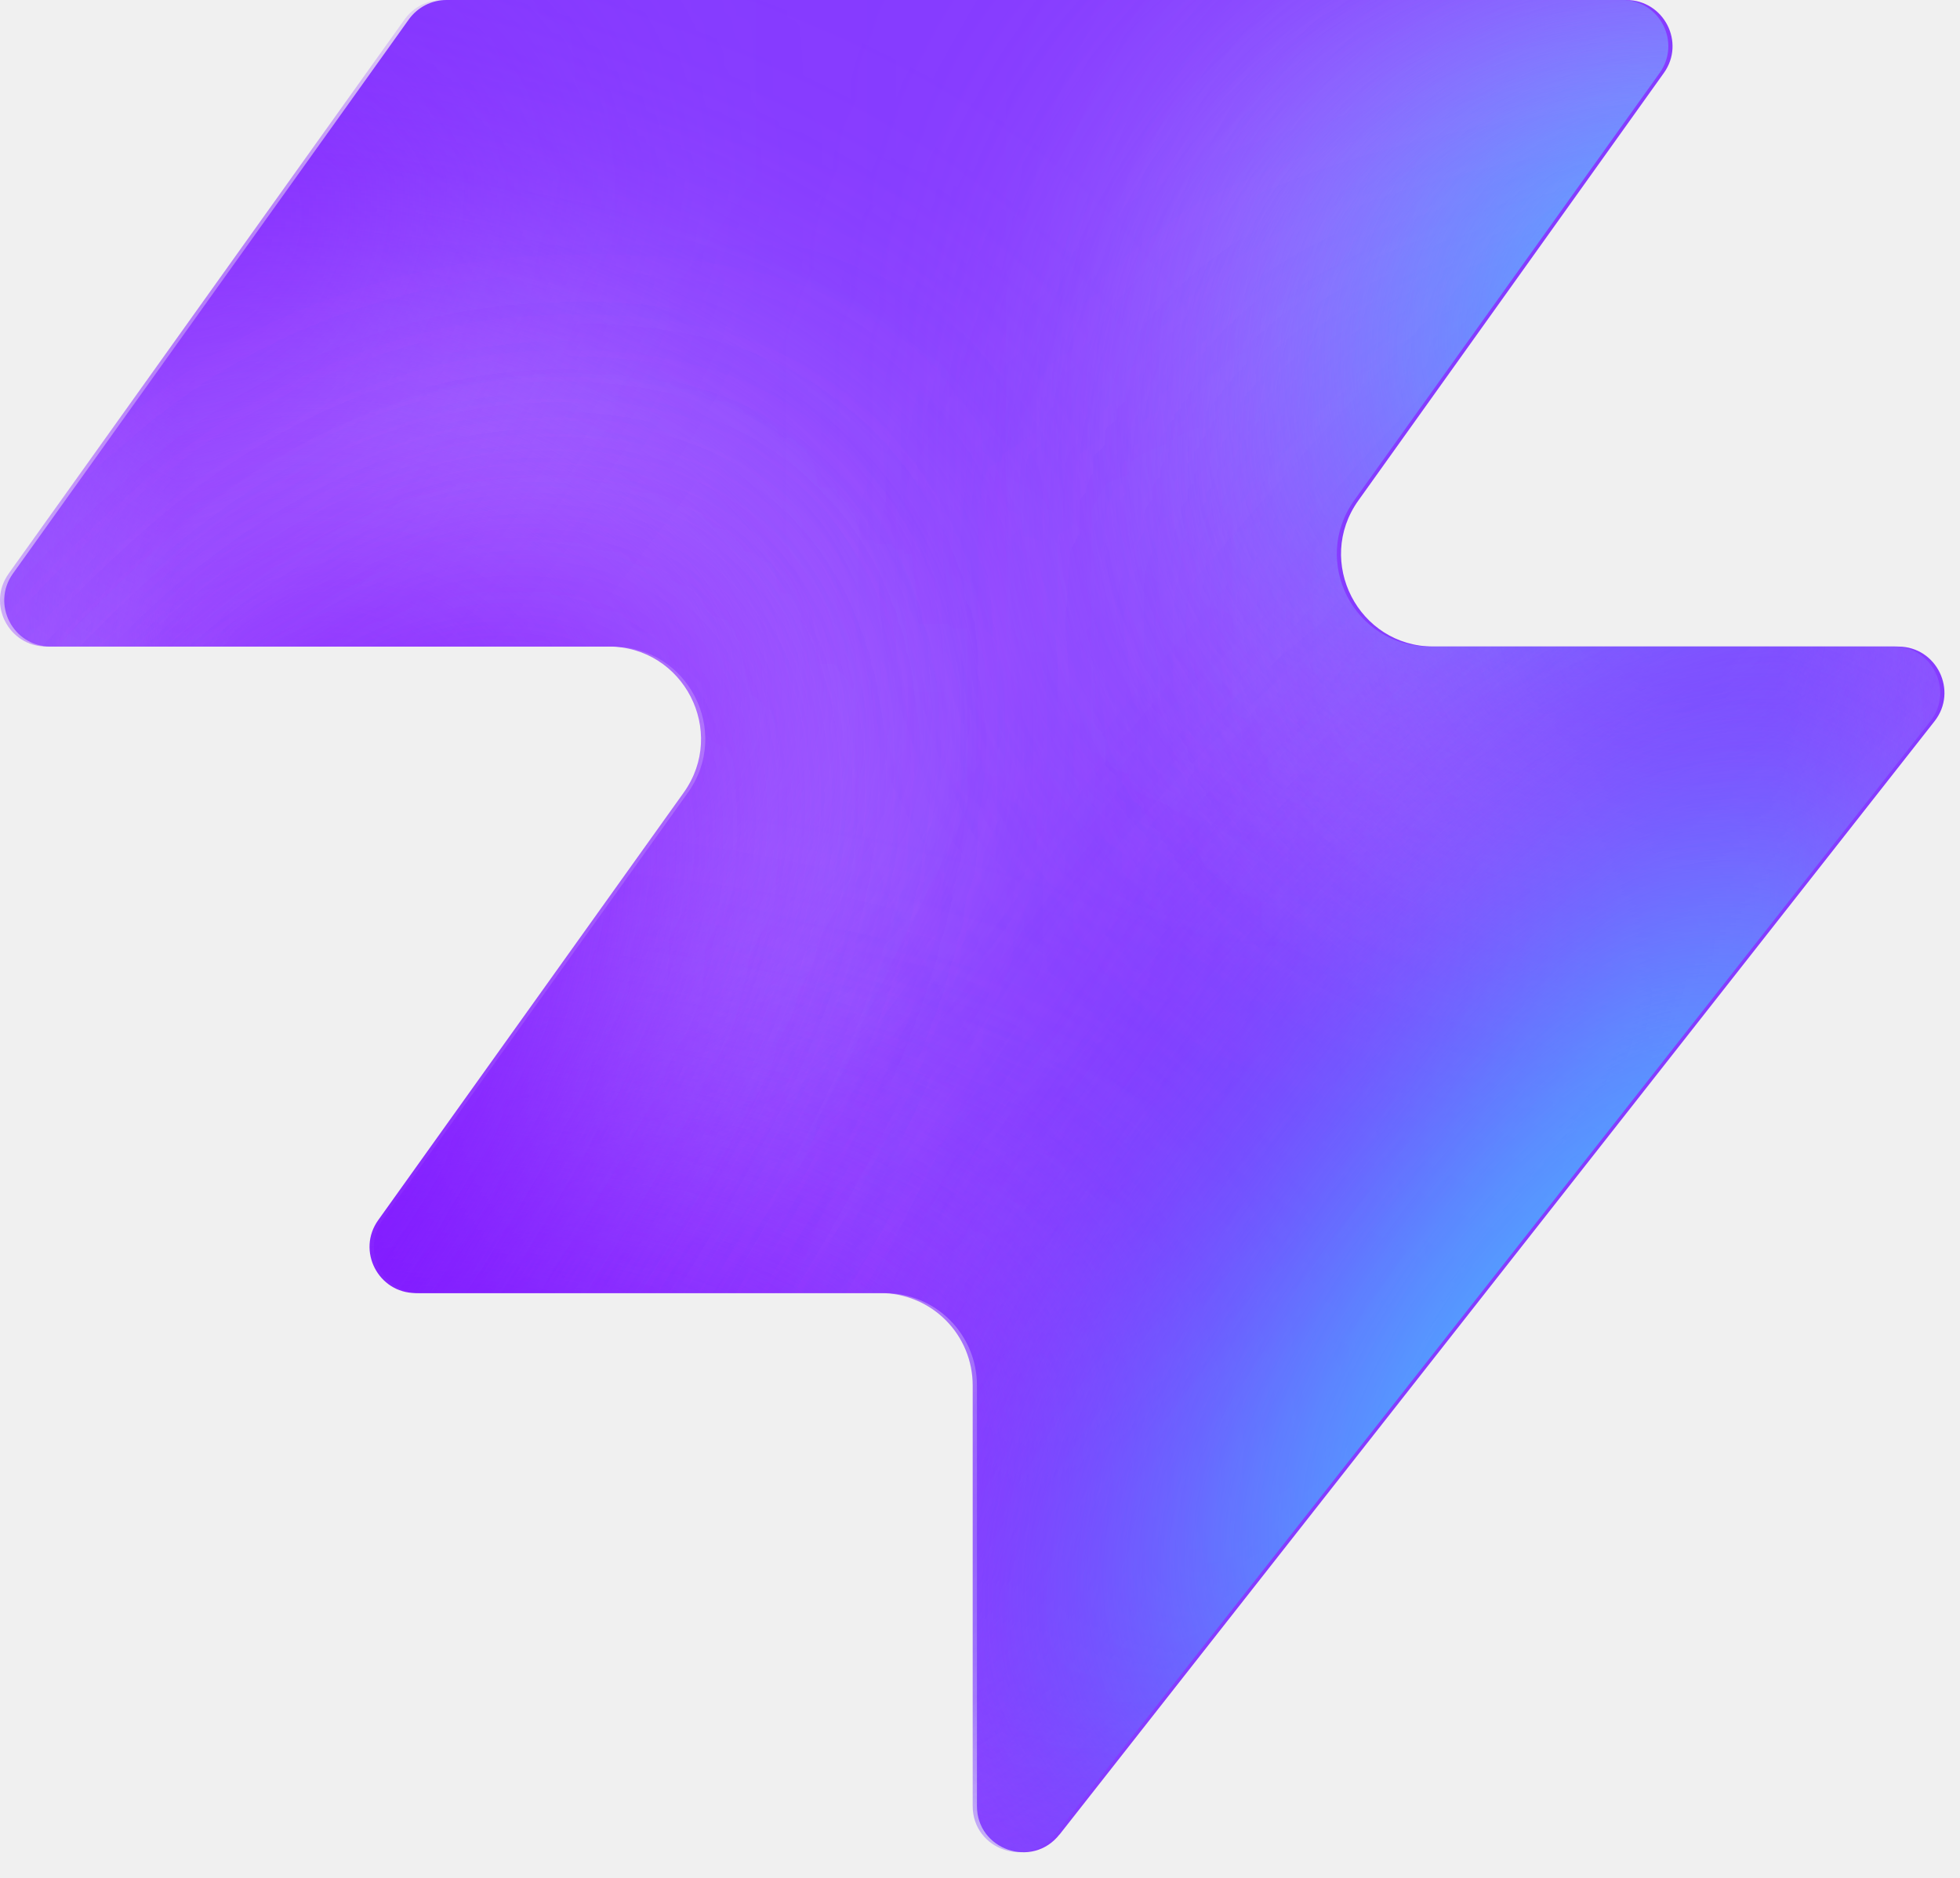
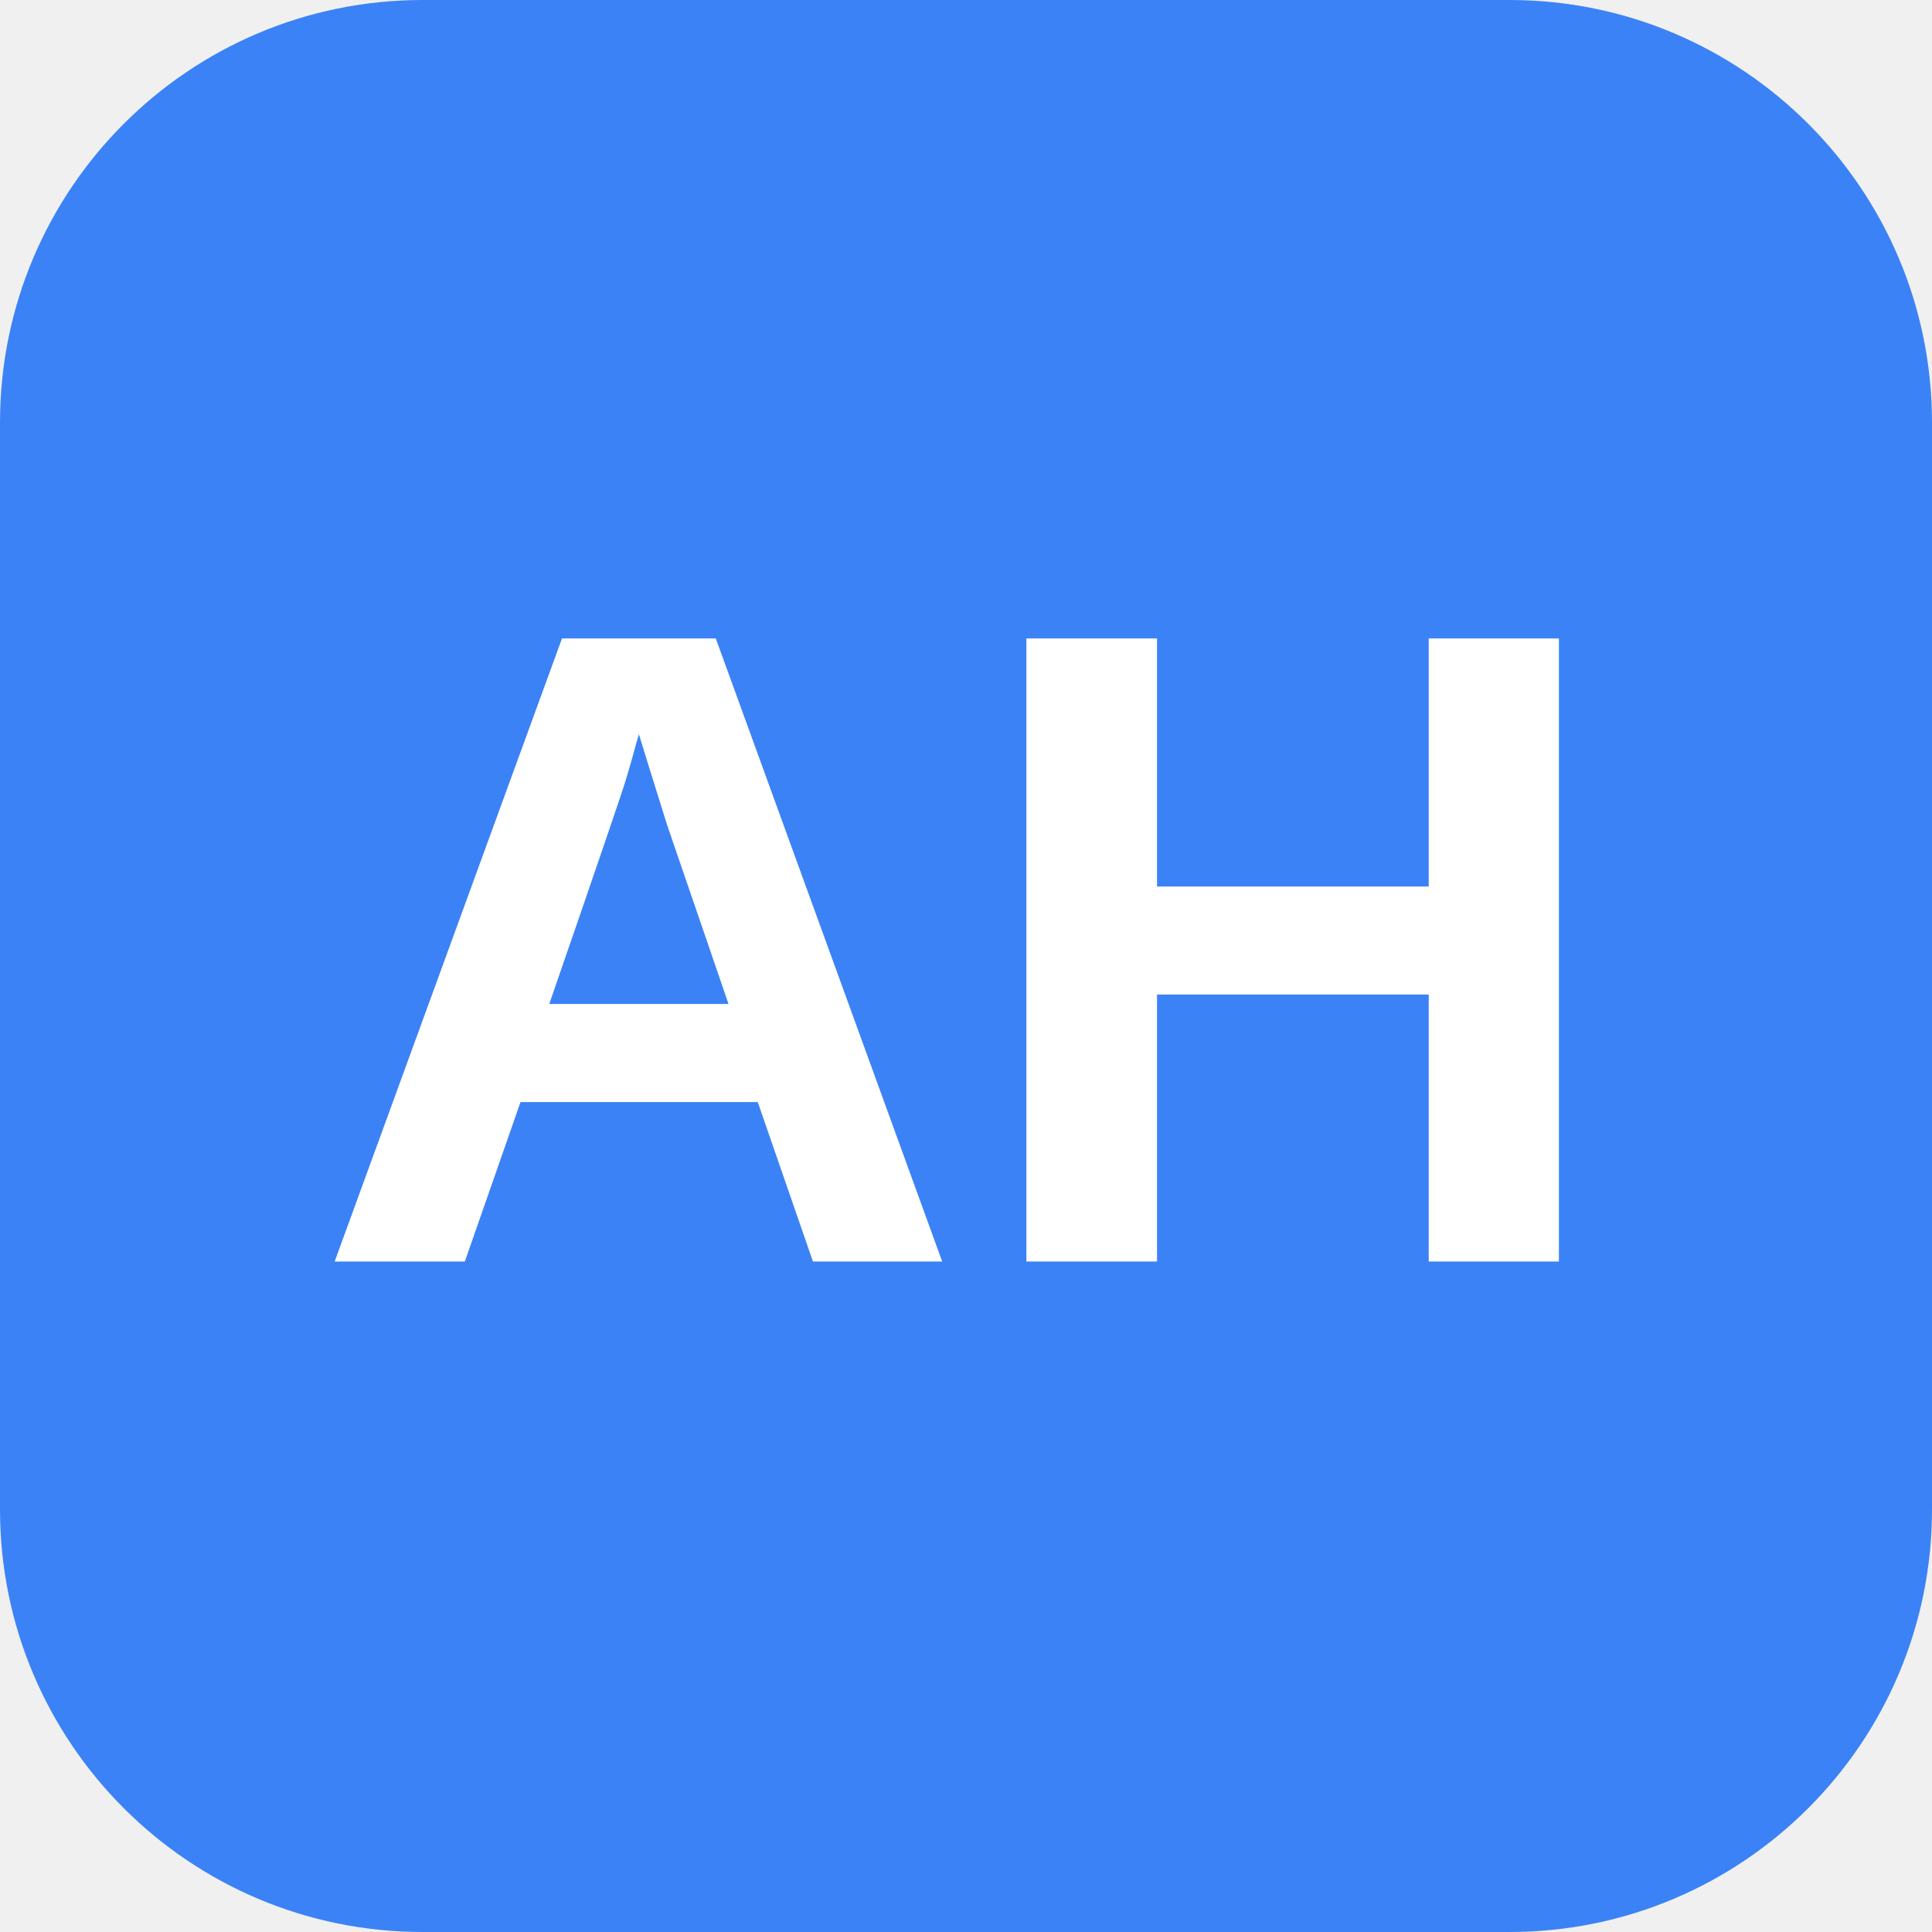
- <svg xmlns="http://www.w3.org/2000/svg" width="48" height="46" fill="none" viewBox="0 0 48 46">
-   <path fill="#863bff" d="M25.946 44.938c-.664.845-2.021.375-2.021-.698V33.937a2.26 2.26 0 0 0-2.262-2.262H10.287c-.92 0-1.456-1.04-.92-1.788l7.48-10.471c1.07-1.497 0-3.578-1.842-3.578H1.237c-.92 0-1.456-1.04-.92-1.788L10.013.474c.214-.297.556-.474.92-.474h28.894c.92 0 1.456 1.04.92 1.788l-7.48 10.471c-1.07 1.498 0 3.579 1.842 3.579h11.377c.943 0 1.473 1.088.89 1.83L25.947 44.94z" style="fill:#863bff;fill:color(display-p3 .525 .23 1);fill-opacity:1" />
-   <mask id="a" width="48" height="46" x="0" y="0" maskUnits="userSpaceOnUse" style="mask-type:alpha">
-     <path fill="#000" d="M25.842 44.938c-.664.844-2.021.375-2.021-.698V33.937a2.26 2.26 0 0 0-2.262-2.262H10.183c-.92 0-1.456-1.04-.92-1.788l7.48-10.471c1.07-1.498 0-3.579-1.842-3.579H1.133c-.92 0-1.456-1.04-.92-1.787L9.91.473c.214-.297.556-.474.92-.474h28.894c.92 0 1.456 1.04.92 1.788l-7.48 10.471c-1.07 1.498 0 3.578 1.842 3.578h11.377c.943 0 1.473 1.088.89 1.832L25.843 44.94z" style="fill:#000;fill-opacity:1" />
-   </mask>
-   <g mask="url(#a)">
-     <g filter="url(#b)">
-       <ellipse cx="5.508" cy="14.704" fill="#ede6ff" rx="5.508" ry="14.704" style="fill:#ede6ff;fill:color(display-p3 .927 .903 1);fill-opacity:1" transform="matrix(.00324 1 1 -.00324 -4.47 31.516)" />
-     </g>
-     <g filter="url(#c)">
-       <ellipse cx="10.399" cy="29.851" fill="#ede6ff" rx="10.399" ry="29.851" style="fill:#ede6ff;fill:color(display-p3 .927 .903 1);fill-opacity:1" transform="matrix(.00324 1 1 -.00324 -39.328 7.883)" />
-     </g>
-     <g filter="url(#d)">
-       <ellipse cx="5.508" cy="30.487" fill="#7e14ff" rx="5.508" ry="30.487" style="fill:#7e14ff;fill:color(display-p3 .492 .077 1);fill-opacity:1" transform="rotate(89.814 -25.913 -14.639)scale(1 -1)" />
-     </g>
-     <g filter="url(#e)">
-       <ellipse cx="5.508" cy="30.599" fill="#7e14ff" rx="5.508" ry="30.599" style="fill:#7e14ff;fill:color(display-p3 .492 .077 1);fill-opacity:1" transform="rotate(89.814 -32.644 -3.334)scale(1 -1)" />
-     </g>
-     <g filter="url(#f)">
-       <ellipse cx="5.508" cy="30.599" fill="#7e14ff" rx="5.508" ry="30.599" style="fill:#7e14ff;fill:color(display-p3 .492 .077 1);fill-opacity:1" transform="matrix(.00324 1 1 -.00324 -34.34 30.47)" />
-     </g>
-     <g filter="url(#g)">
-       <ellipse cx="14.072" cy="22.078" fill="#ede6ff" rx="14.072" ry="22.078" style="fill:#ede6ff;fill:color(display-p3 .927 .903 1);fill-opacity:1" transform="rotate(93.35 24.506 48.493)scale(-1 1)" />
-     </g>
-     <g filter="url(#h)">
-       <ellipse cx="3.47" cy="21.501" fill="#7e14ff" rx="3.47" ry="21.501" style="fill:#7e14ff;fill:color(display-p3 .492 .077 1);fill-opacity:1" transform="rotate(89.009 28.708 47.59)scale(-1 1)" />
-     </g>
-     <g filter="url(#i)">
-       <ellipse cx="3.47" cy="21.501" fill="#7e14ff" rx="3.47" ry="21.501" style="fill:#7e14ff;fill:color(display-p3 .492 .077 1);fill-opacity:1" transform="rotate(89.009 28.708 47.59)scale(-1 1)" />
-     </g>
-     <g filter="url(#j)">
-       <ellipse cx=".387" cy="8.972" fill="#7e14ff" rx="4.407" ry="29.108" style="fill:#7e14ff;fill:color(display-p3 .492 .077 1);fill-opacity:1" transform="rotate(39.51 .387 8.972)" />
-     </g>
-     <g filter="url(#k)">
-       <ellipse cx="47.523" cy="-6.092" fill="#7e14ff" rx="4.407" ry="29.108" style="fill:#7e14ff;fill:color(display-p3 .492 .077 1);fill-opacity:1" transform="rotate(37.892 47.523 -6.092)" />
-     </g>
-     <g filter="url(#l)">
-       <ellipse cx="41.412" cy="6.333" fill="#47bfff" rx="5.971" ry="9.665" style="fill:#47bfff;fill:color(display-p3 .28 .748 1);fill-opacity:1" transform="rotate(37.892 41.412 6.333)" />
-     </g>
-     <g filter="url(#m)">
-       <ellipse cx="-1.879" cy="38.332" fill="#7e14ff" rx="4.407" ry="29.108" style="fill:#7e14ff;fill:color(display-p3 .492 .077 1);fill-opacity:1" transform="rotate(37.892 -1.88 38.332)" />
-     </g>
-     <g filter="url(#n)">
-       <ellipse cx="-1.879" cy="38.332" fill="#7e14ff" rx="4.407" ry="29.108" style="fill:#7e14ff;fill:color(display-p3 .492 .077 1);fill-opacity:1" transform="rotate(37.892 -1.88 38.332)" />
-     </g>
-     <g filter="url(#o)">
-       <ellipse cx="35.651" cy="29.907" fill="#7e14ff" rx="4.407" ry="29.108" style="fill:#7e14ff;fill:color(display-p3 .492 .077 1);fill-opacity:1" transform="rotate(37.892 35.651 29.907)" />
-     </g>
-     <g filter="url(#p)">
-       <ellipse cx="38.418" cy="32.4" fill="#47bfff" rx="5.971" ry="15.297" style="fill:#47bfff;fill:color(display-p3 .28 .748 1);fill-opacity:1" transform="rotate(37.892 38.418 32.4)" />
-     </g>
-   </g>
-   <defs>
-     <filter id="b" width="60.045" height="41.654" x="-19.77" y="16.149" color-interpolation-filters="sRGB" filterUnits="userSpaceOnUse">
-       <feFlood flood-opacity="0" result="BackgroundImageFix" />
-       <feBlend in="SourceGraphic" in2="BackgroundImageFix" result="shape" />
-       <feGaussianBlur result="effect1_foregroundBlur_2002_17158" stdDeviation="7.659" />
-     </filter>
-     <filter id="c" width="90.34" height="51.437" x="-54.613" y="-7.533" color-interpolation-filters="sRGB" filterUnits="userSpaceOnUse">
-       <feFlood flood-opacity="0" result="BackgroundImageFix" />
-       <feBlend in="SourceGraphic" in2="BackgroundImageFix" result="shape" />
-       <feGaussianBlur result="effect1_foregroundBlur_2002_17158" stdDeviation="7.659" />
-     </filter>
-     <filter id="d" width="79.355" height="29.4" x="-49.64" y="2.03" color-interpolation-filters="sRGB" filterUnits="userSpaceOnUse">
-       <feFlood flood-opacity="0" result="BackgroundImageFix" />
-       <feBlend in="SourceGraphic" in2="BackgroundImageFix" result="shape" />
-       <feGaussianBlur result="effect1_foregroundBlur_2002_17158" stdDeviation="4.596" />
-     </filter>
-     <filter id="e" width="79.579" height="29.4" x="-45.045" y="20.029" color-interpolation-filters="sRGB" filterUnits="userSpaceOnUse">
-       <feFlood flood-opacity="0" result="BackgroundImageFix" />
-       <feBlend in="SourceGraphic" in2="BackgroundImageFix" result="shape" />
-       <feGaussianBlur result="effect1_foregroundBlur_2002_17158" stdDeviation="4.596" />
-     </filter>
-     <filter id="f" width="79.579" height="29.4" x="-43.513" y="21.178" color-interpolation-filters="sRGB" filterUnits="userSpaceOnUse">
-       <feFlood flood-opacity="0" result="BackgroundImageFix" />
-       <feBlend in="SourceGraphic" in2="BackgroundImageFix" result="shape" />
-       <feGaussianBlur result="effect1_foregroundBlur_2002_17158" stdDeviation="4.596" />
-     </filter>
-     <filter id="g" width="74.749" height="58.852" x="15.756" y="-17.901" color-interpolation-filters="sRGB" filterUnits="userSpaceOnUse">
-       <feFlood flood-opacity="0" result="BackgroundImageFix" />
-       <feBlend in="SourceGraphic" in2="BackgroundImageFix" result="shape" />
-       <feGaussianBlur result="effect1_foregroundBlur_2002_17158" stdDeviation="7.659" />
-     </filter>
-     <filter id="h" width="61.377" height="25.362" x="23.548" y="2.284" color-interpolation-filters="sRGB" filterUnits="userSpaceOnUse">
-       <feFlood flood-opacity="0" result="BackgroundImageFix" />
-       <feBlend in="SourceGraphic" in2="BackgroundImageFix" result="shape" />
-       <feGaussianBlur result="effect1_foregroundBlur_2002_17158" stdDeviation="4.596" />
-     </filter>
-     <filter id="i" width="61.377" height="25.362" x="23.548" y="2.284" color-interpolation-filters="sRGB" filterUnits="userSpaceOnUse">
-       <feFlood flood-opacity="0" result="BackgroundImageFix" />
-       <feBlend in="SourceGraphic" in2="BackgroundImageFix" result="shape" />
-       <feGaussianBlur result="effect1_foregroundBlur_2002_17158" stdDeviation="4.596" />
-     </filter>
-     <filter id="j" width="56.045" height="63.649" x="-27.636" y="-22.853" color-interpolation-filters="sRGB" filterUnits="userSpaceOnUse">
-       <feFlood flood-opacity="0" result="BackgroundImageFix" />
-       <feBlend in="SourceGraphic" in2="BackgroundImageFix" result="shape" />
-       <feGaussianBlur result="effect1_foregroundBlur_2002_17158" stdDeviation="4.596" />
-     </filter>
-     <filter id="k" width="54.814" height="64.646" x="20.116" y="-38.415" color-interpolation-filters="sRGB" filterUnits="userSpaceOnUse">
-       <feFlood flood-opacity="0" result="BackgroundImageFix" />
-       <feBlend in="SourceGraphic" in2="BackgroundImageFix" result="shape" />
-       <feGaussianBlur result="effect1_foregroundBlur_2002_17158" stdDeviation="4.596" />
-     </filter>
-     <filter id="l" width="33.541" height="35.313" x="24.641" y="-11.323" color-interpolation-filters="sRGB" filterUnits="userSpaceOnUse">
-       <feFlood flood-opacity="0" result="BackgroundImageFix" />
-       <feBlend in="SourceGraphic" in2="BackgroundImageFix" result="shape" />
-       <feGaussianBlur result="effect1_foregroundBlur_2002_17158" stdDeviation="4.596" />
-     </filter>
-     <filter id="m" width="54.814" height="64.646" x="-29.286" y="6.009" color-interpolation-filters="sRGB" filterUnits="userSpaceOnUse">
-       <feFlood flood-opacity="0" result="BackgroundImageFix" />
-       <feBlend in="SourceGraphic" in2="BackgroundImageFix" result="shape" />
-       <feGaussianBlur result="effect1_foregroundBlur_2002_17158" stdDeviation="4.596" />
-     </filter>
-     <filter id="n" width="54.814" height="64.646" x="-29.286" y="6.009" color-interpolation-filters="sRGB" filterUnits="userSpaceOnUse">
-       <feFlood flood-opacity="0" result="BackgroundImageFix" />
-       <feBlend in="SourceGraphic" in2="BackgroundImageFix" result="shape" />
-       <feGaussianBlur result="effect1_foregroundBlur_2002_17158" stdDeviation="4.596" />
-     </filter>
-     <filter id="o" width="54.814" height="64.646" x="8.244" y="-2.416" color-interpolation-filters="sRGB" filterUnits="userSpaceOnUse">
-       <feFlood flood-opacity="0" result="BackgroundImageFix" />
-       <feBlend in="SourceGraphic" in2="BackgroundImageFix" result="shape" />
-       <feGaussianBlur result="effect1_foregroundBlur_2002_17158" stdDeviation="4.596" />
-     </filter>
-     <filter id="p" width="39.409" height="43.623" x="18.713" y="10.588" color-interpolation-filters="sRGB" filterUnits="userSpaceOnUse">
-       <feFlood flood-opacity="0" result="BackgroundImageFix" />
-       <feBlend in="SourceGraphic" in2="BackgroundImageFix" result="shape" />
-       <feGaussianBlur result="effect1_foregroundBlur_2002_17158" stdDeviation="4.596" />
-     </filter>
-   </defs>
+ <svg xmlns="http://www.w3.org/2000/svg" viewBox="0 0 64 64">
+   <rect width="64" height="64" rx="14" fill="#3b82f6" />
+   <text x="50%" y="52%" text-anchor="middle" dominant-baseline="middle" font-family="Arial, sans-serif" font-weight="800" font-size="30" fill="#fff">AH</text>
</svg>
